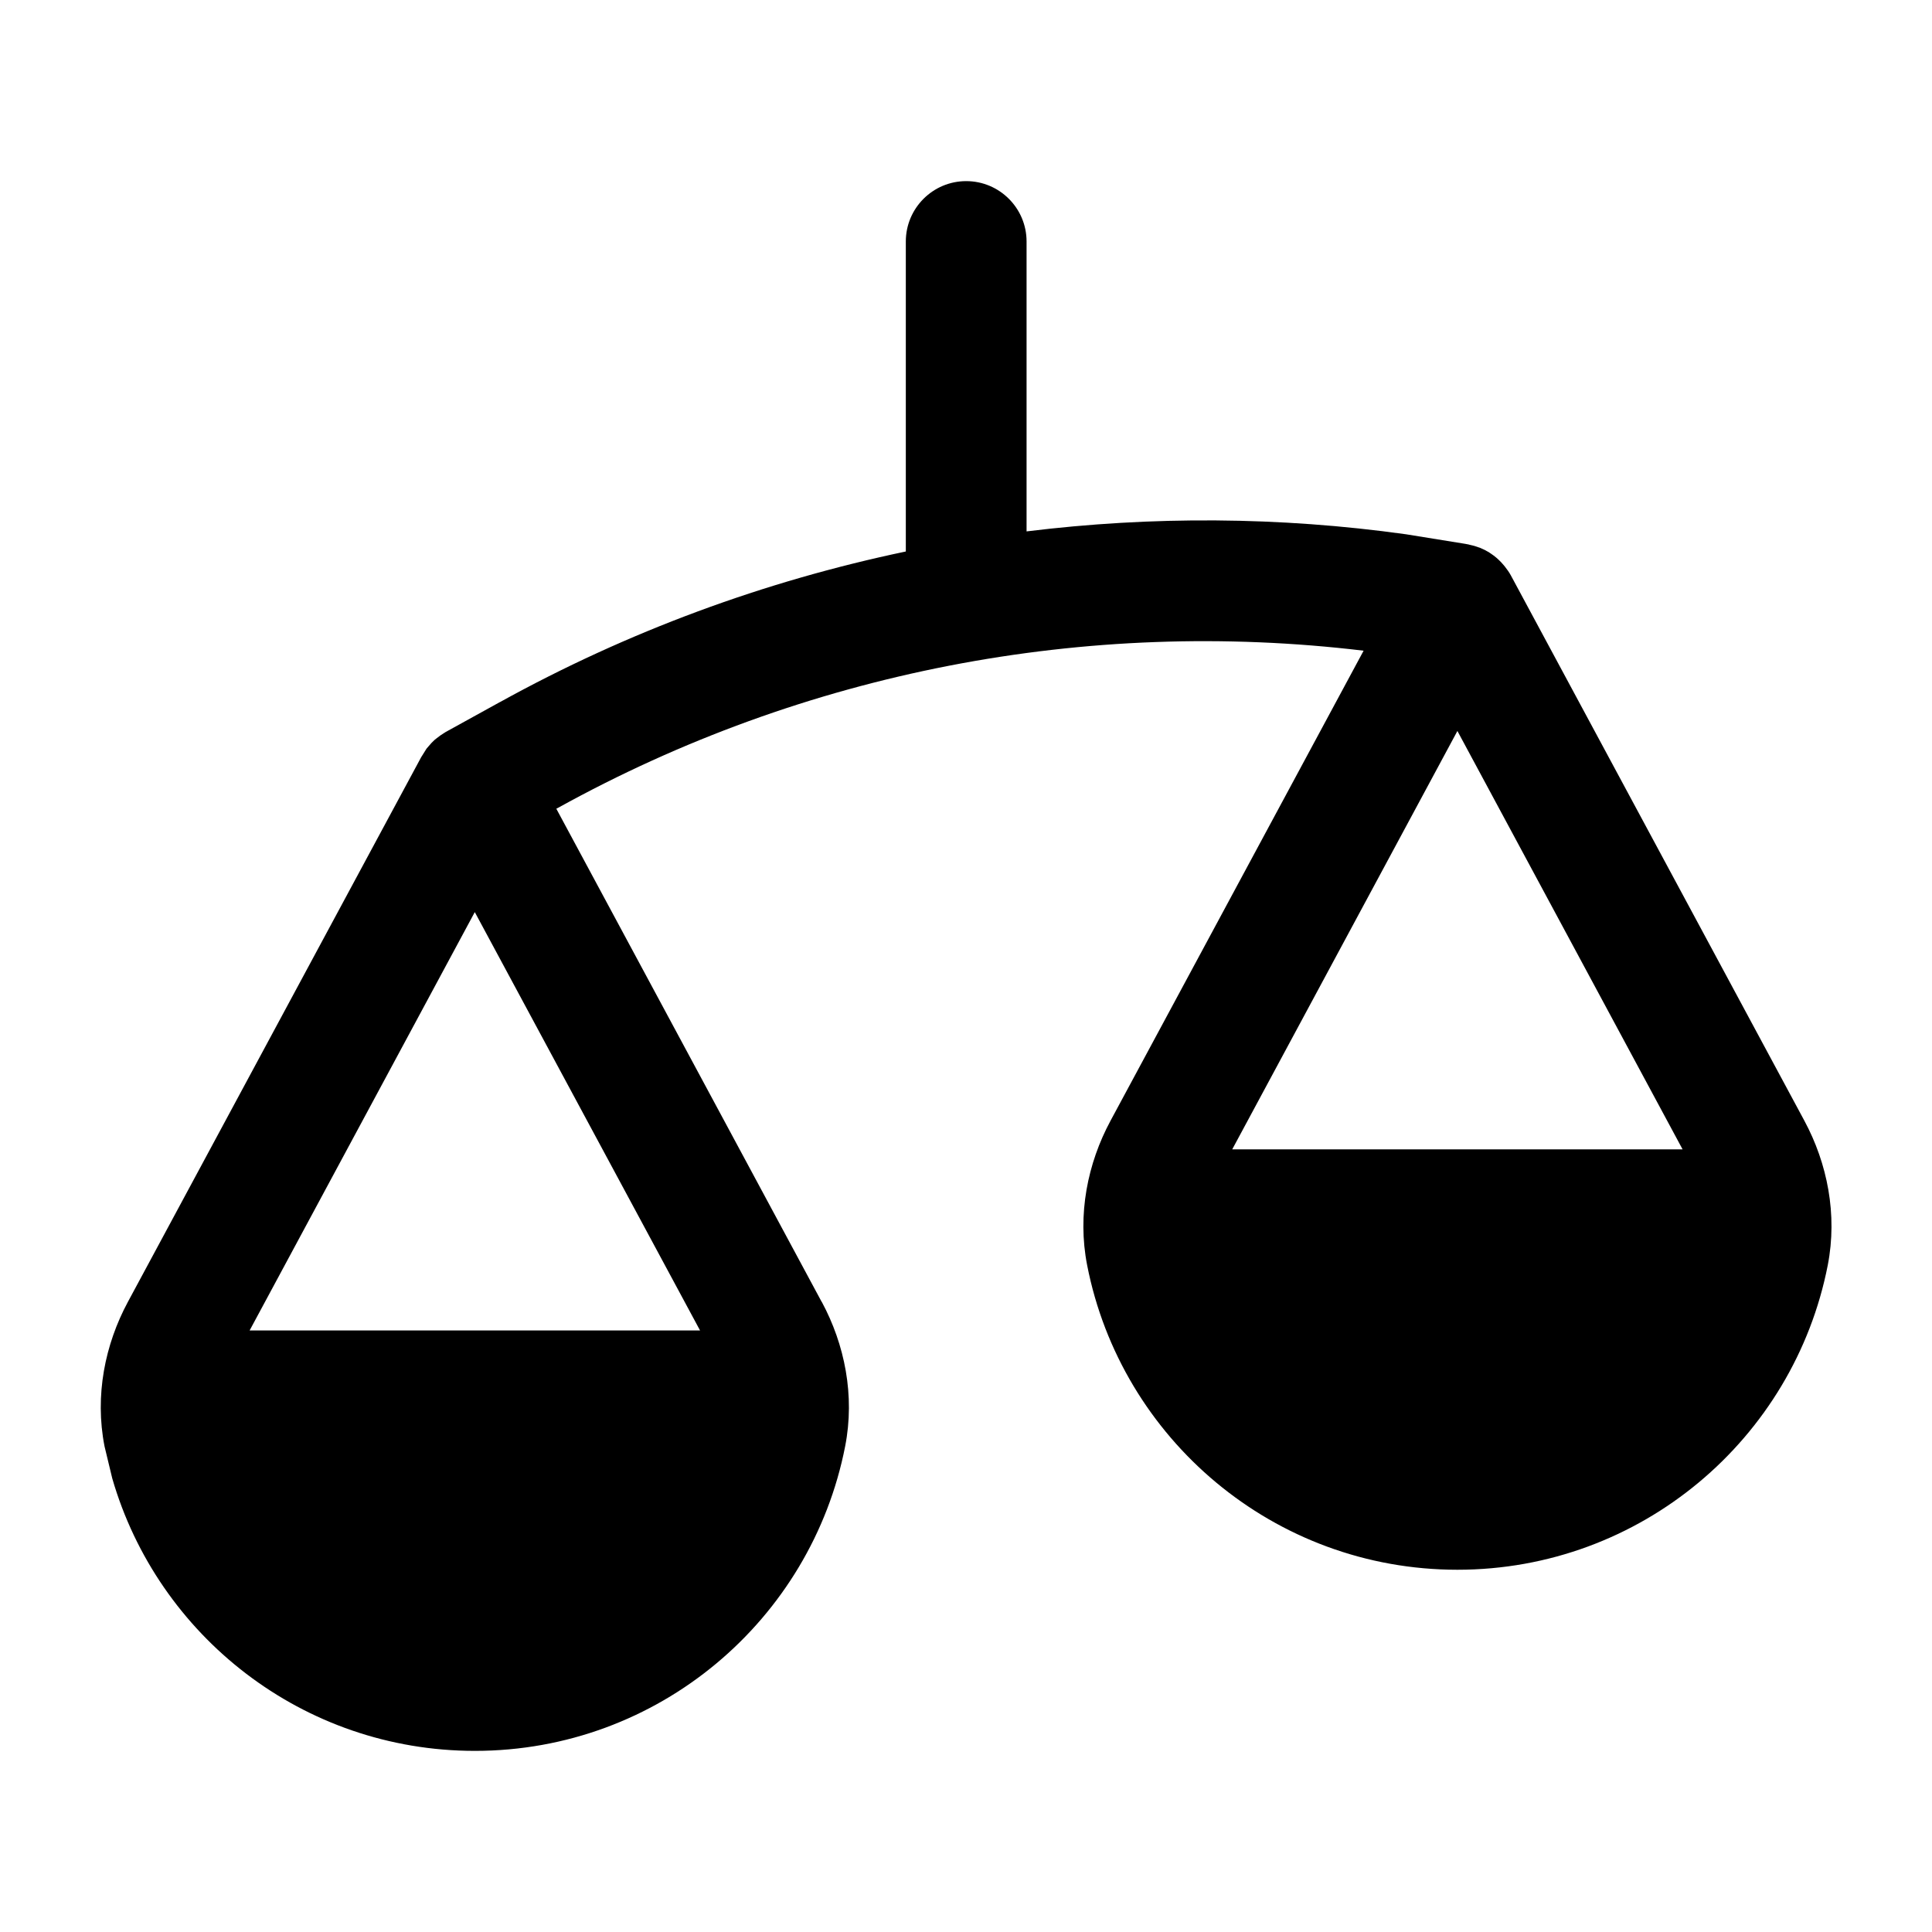
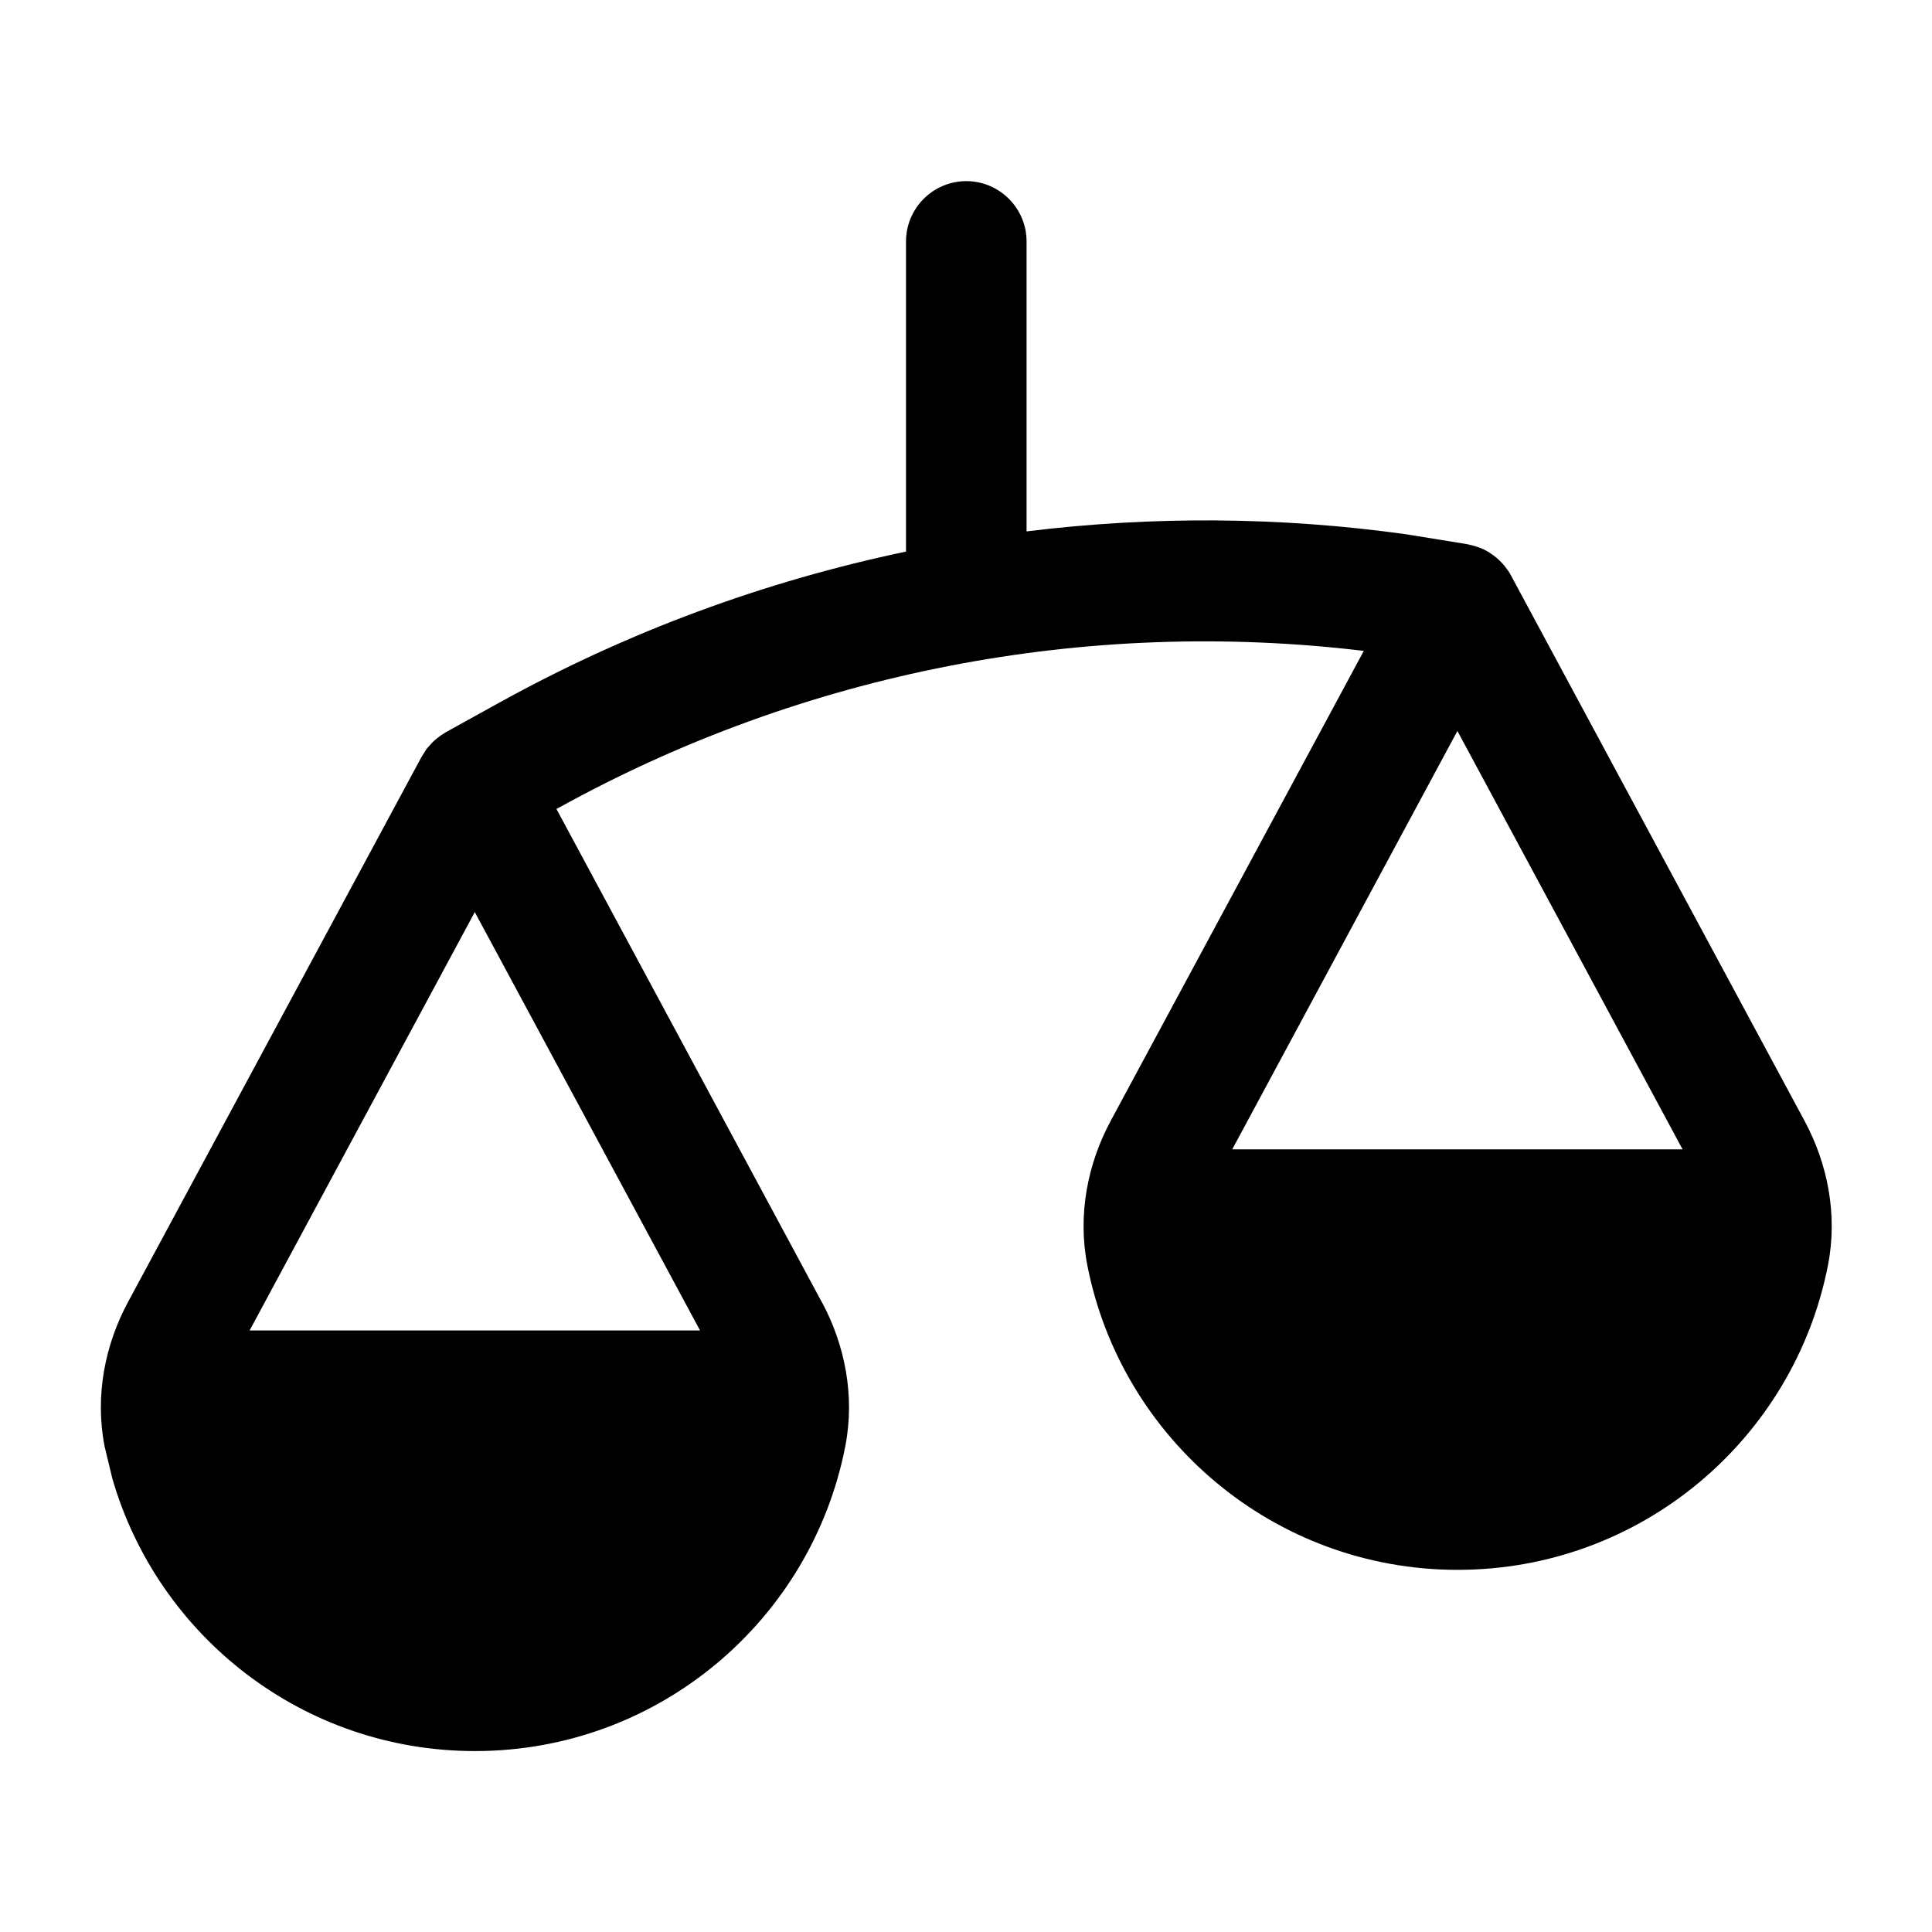
- <svg xmlns="http://www.w3.org/2000/svg" width="20" height="20" viewBox="0 0 20 20" fill="none">
-   <mask id="mask0_37164_73774" style="mask-type:alpha" maskUnits="userSpaceOnUse" x="1" y="1" width="18" height="18">
-     <path d="M10.002 1.875C10.347 1.875 10.627 2.155 10.627 2.5V5.501C11.925 5.341 13.246 5.348 14.556 5.531L15.169 5.63C15.172 5.63 15.175 5.631 15.179 5.632L15.201 5.636L15.215 5.64C15.247 5.646 15.278 5.655 15.309 5.667L15.322 5.671C15.323 5.671 15.325 5.672 15.326 5.673C15.354 5.685 15.382 5.698 15.408 5.714L15.418 5.72C15.422 5.723 15.426 5.727 15.431 5.729C15.452 5.743 15.472 5.758 15.491 5.774C15.498 5.78 15.505 5.787 15.512 5.793C15.53 5.81 15.549 5.829 15.565 5.849C15.57 5.854 15.574 5.86 15.579 5.866C15.601 5.894 15.622 5.923 15.639 5.954L18.679 11.602C18.916 12.043 19.023 12.571 18.921 13.097C18.57 14.893 16.986 16.25 15.087 16.25C13.187 16.25 11.605 14.893 11.254 13.097C11.151 12.571 11.259 12.042 11.496 11.602L14.116 6.736C11.242 6.391 8.324 6.954 5.778 8.362L5.759 8.372L8.506 13.477H8.507C8.744 13.917 8.852 14.446 8.749 14.972C8.398 16.768 6.816 18.125 4.916 18.125C3.134 18.125 1.633 16.933 1.162 15.304L1.082 14.972C0.979 14.446 1.087 13.917 1.324 13.477L4.357 7.844C4.359 7.841 4.361 7.838 4.362 7.835L4.366 7.829L4.411 7.757C4.413 7.754 4.415 7.751 4.417 7.748C4.423 7.74 4.431 7.733 4.437 7.725C4.456 7.702 4.475 7.681 4.497 7.661C4.505 7.654 4.514 7.648 4.522 7.641C4.547 7.621 4.572 7.603 4.599 7.587C4.604 7.584 4.608 7.581 4.613 7.578L5.173 7.269H5.174C6.499 6.536 7.917 6.015 9.377 5.709V2.5C9.377 2.155 9.657 1.875 10.002 1.875ZM2.584 13.773H7.247L4.915 9.442L2.584 13.773ZM12.756 11.898H17.418L15.087 7.567L12.756 11.898Z" fill="#878787" />
+ <svg xmlns="http://www.w3.org/2000/svg" width="20" height="20" fill="none" viewBox="0 0 20 20">
+   <mask id="a" width="18" height="18" x="1" y="1" maskUnits="userSpaceOnUse" style="mask-type:alpha">
+     <path fill="#878787" d="M10.002 1.875c.345 0.0.625.28.625.625v3.001c1.299-.16 2.62-.153 3.93.03l.612.099c.003 0.0.006.001.01.002l.022.004.014.004a.63.63 0 0 1 .094.027l.014.004c.001.001.003.001.004.002a.625.625 0 0 1 .082.041l.01.006c.005.003.008.007.013.01a.62.62 0 0 1 .061.045c.007.006.014.012.021.019.019.018.037.036.054.056.005.006.009.012.014.018.022.028.043.056.059.088l3.04 5.648c.237.44.345.969.242 1.494-.351 1.797-1.934 3.153-3.834 3.153-1.9-0-3.482-1.357-3.833-3.153-.103-.526.005-1.055.242-1.495l2.62-4.865c-2.874-.345-5.792.218-8.338 1.626l-.02.01 2.747 5.105h.001c.237.44.345.969.242 1.495-.351 1.797-1.933 3.153-3.833 3.153-1.782 0-3.283-1.192-3.754-2.821l-.08-.332c-.103-.526.005-1.055.242-1.495l3.033-5.633c.002-.003.003-.006.005-.009l.004-.006.045-.072c.002-.003.004-.006.006-.009.006-.008.014-.015.021-.023.019-.022.038-.044.06-.063.008-.007.017-.014.025-.021a.626.626 0 0 1 .077-.054c.005-.003.009-.006.014-.009l.56-.31h.001c1.325-.733 2.743-1.254 4.203-1.56V2.5c0-.345.28-.625.625-.625M2.584 13.773h4.663L4.915 9.442zm10.172-1.875h4.662l-2.331-4.331z" />
  </mask>
-   <g mask="url(#mask0_37164_73774)">
-     <path d="M0 20L20 20L20 0L0 0L0 20Z" fill="currentColor" />
+   <g mask="url(#a)">
+     <path fill="currentColor" d="M0 20h20V0H0z" />
  </g>
</svg>
